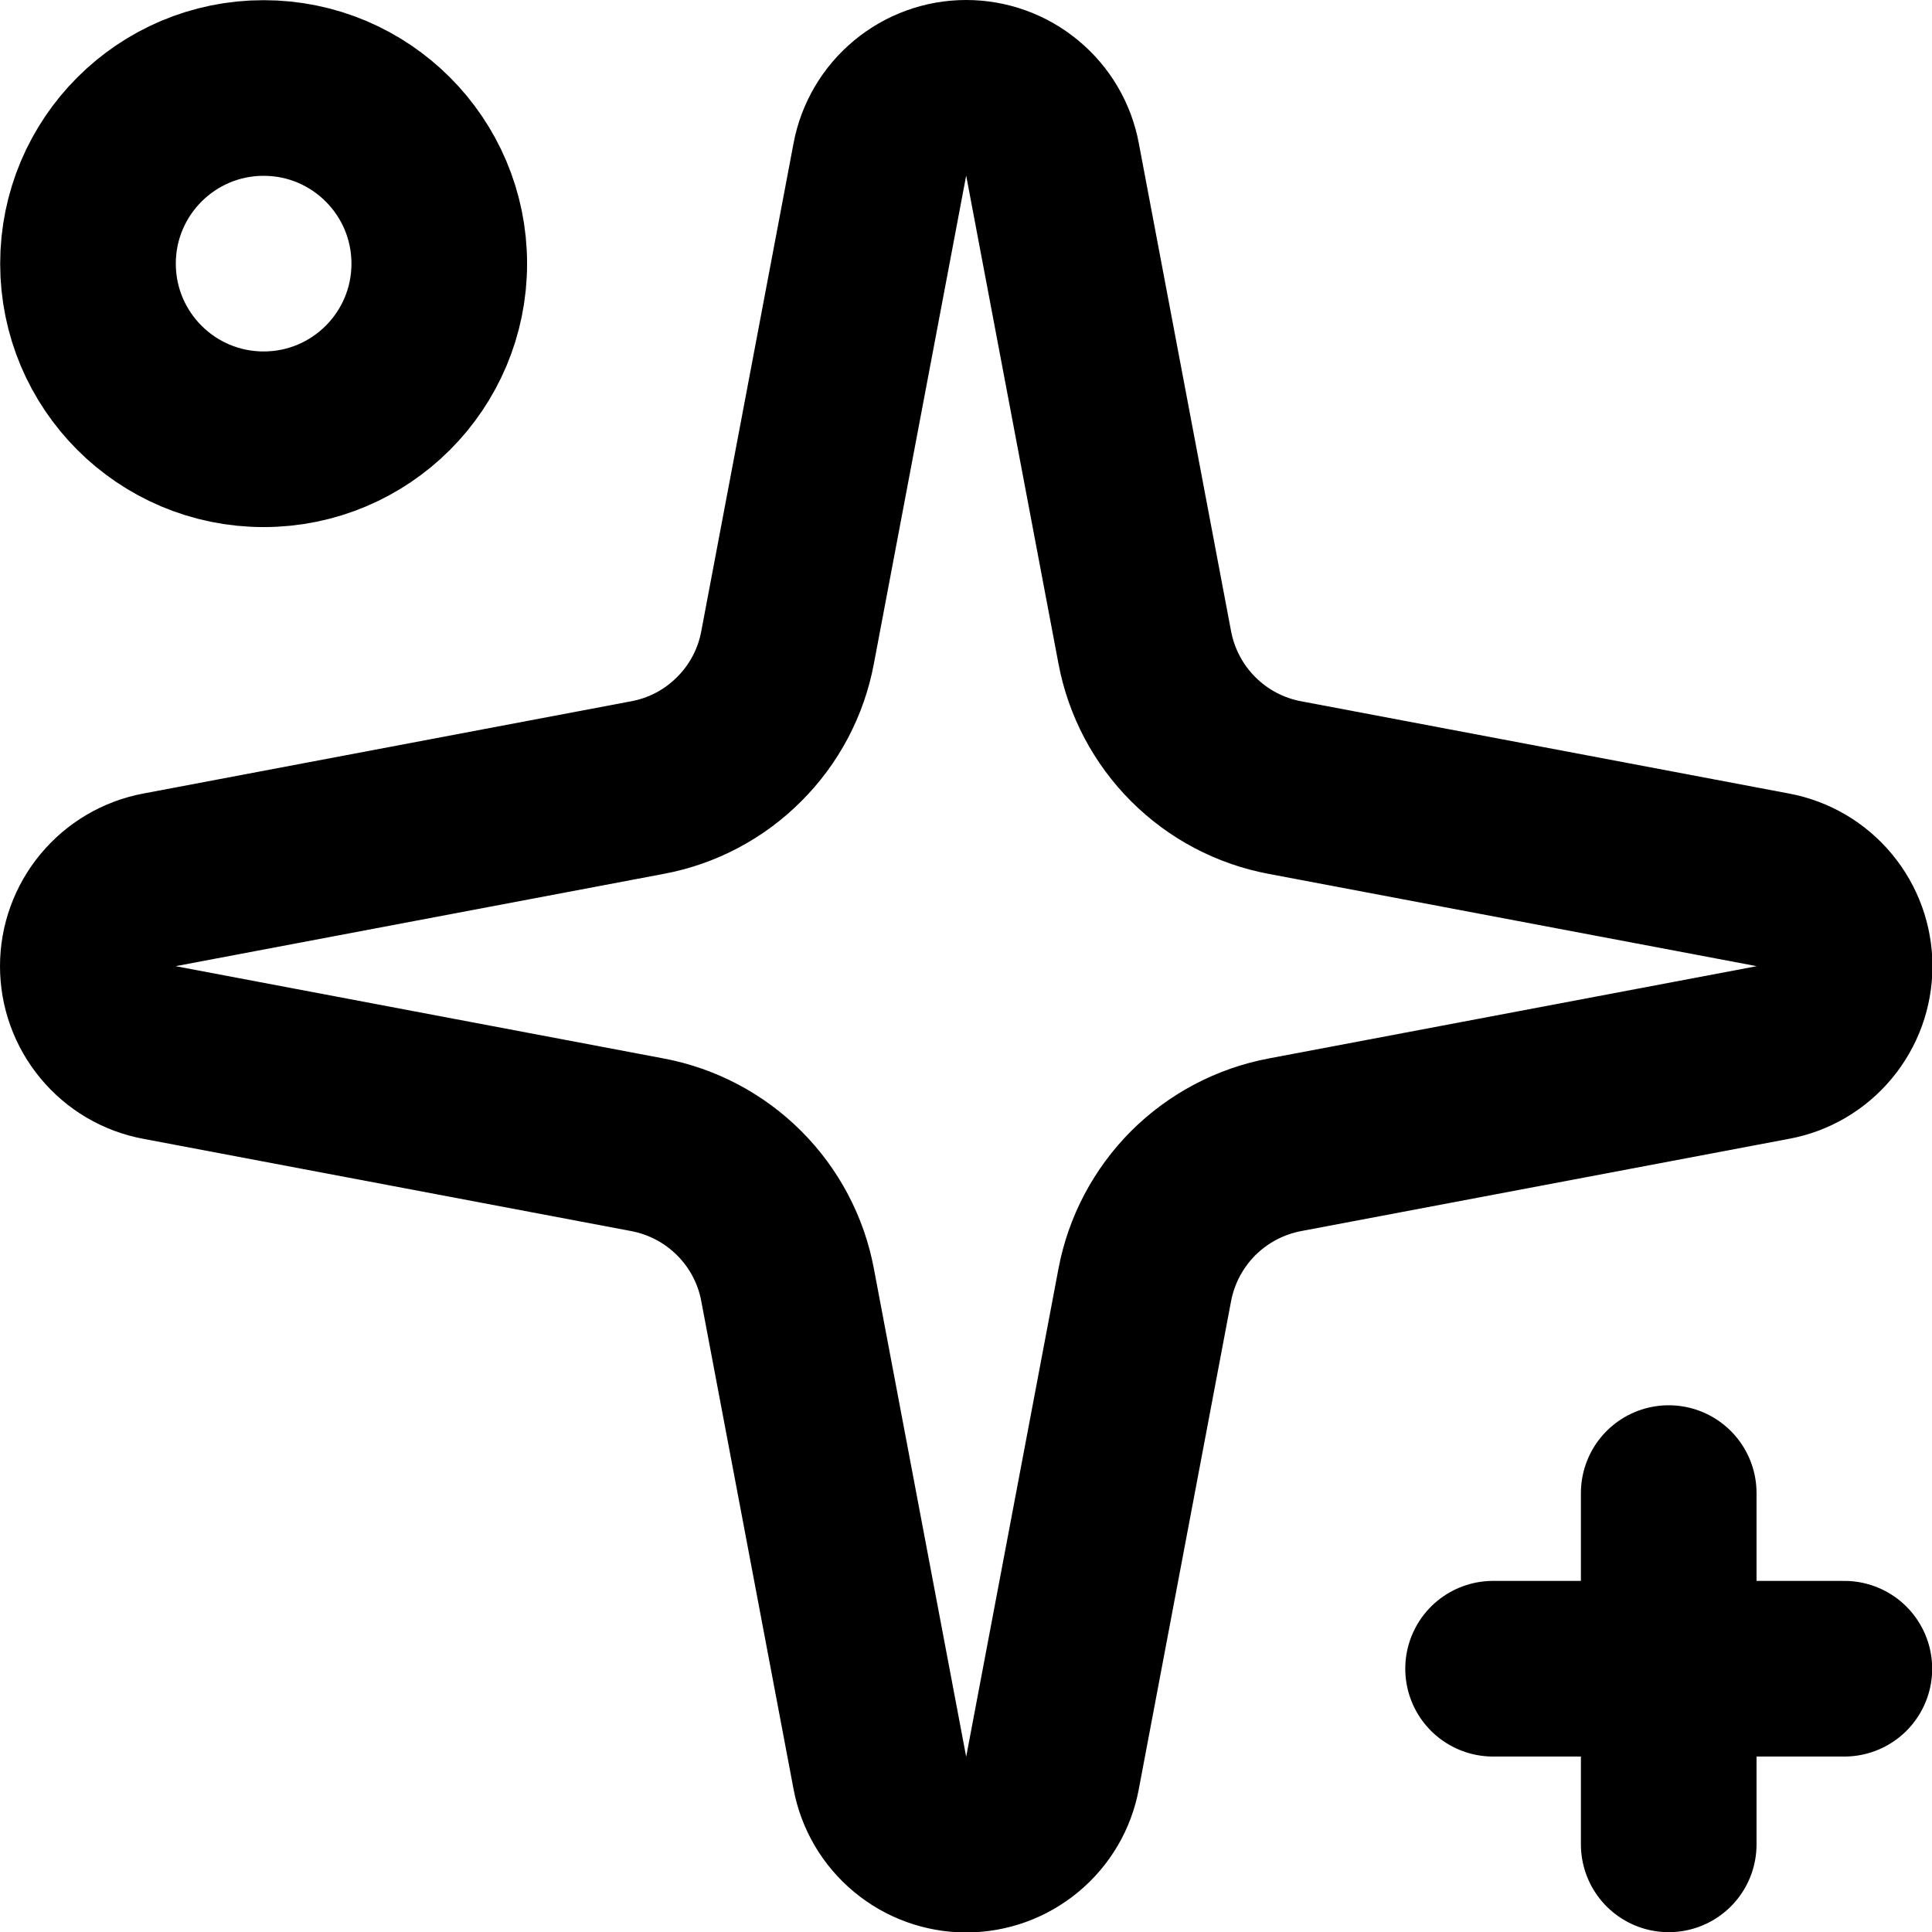
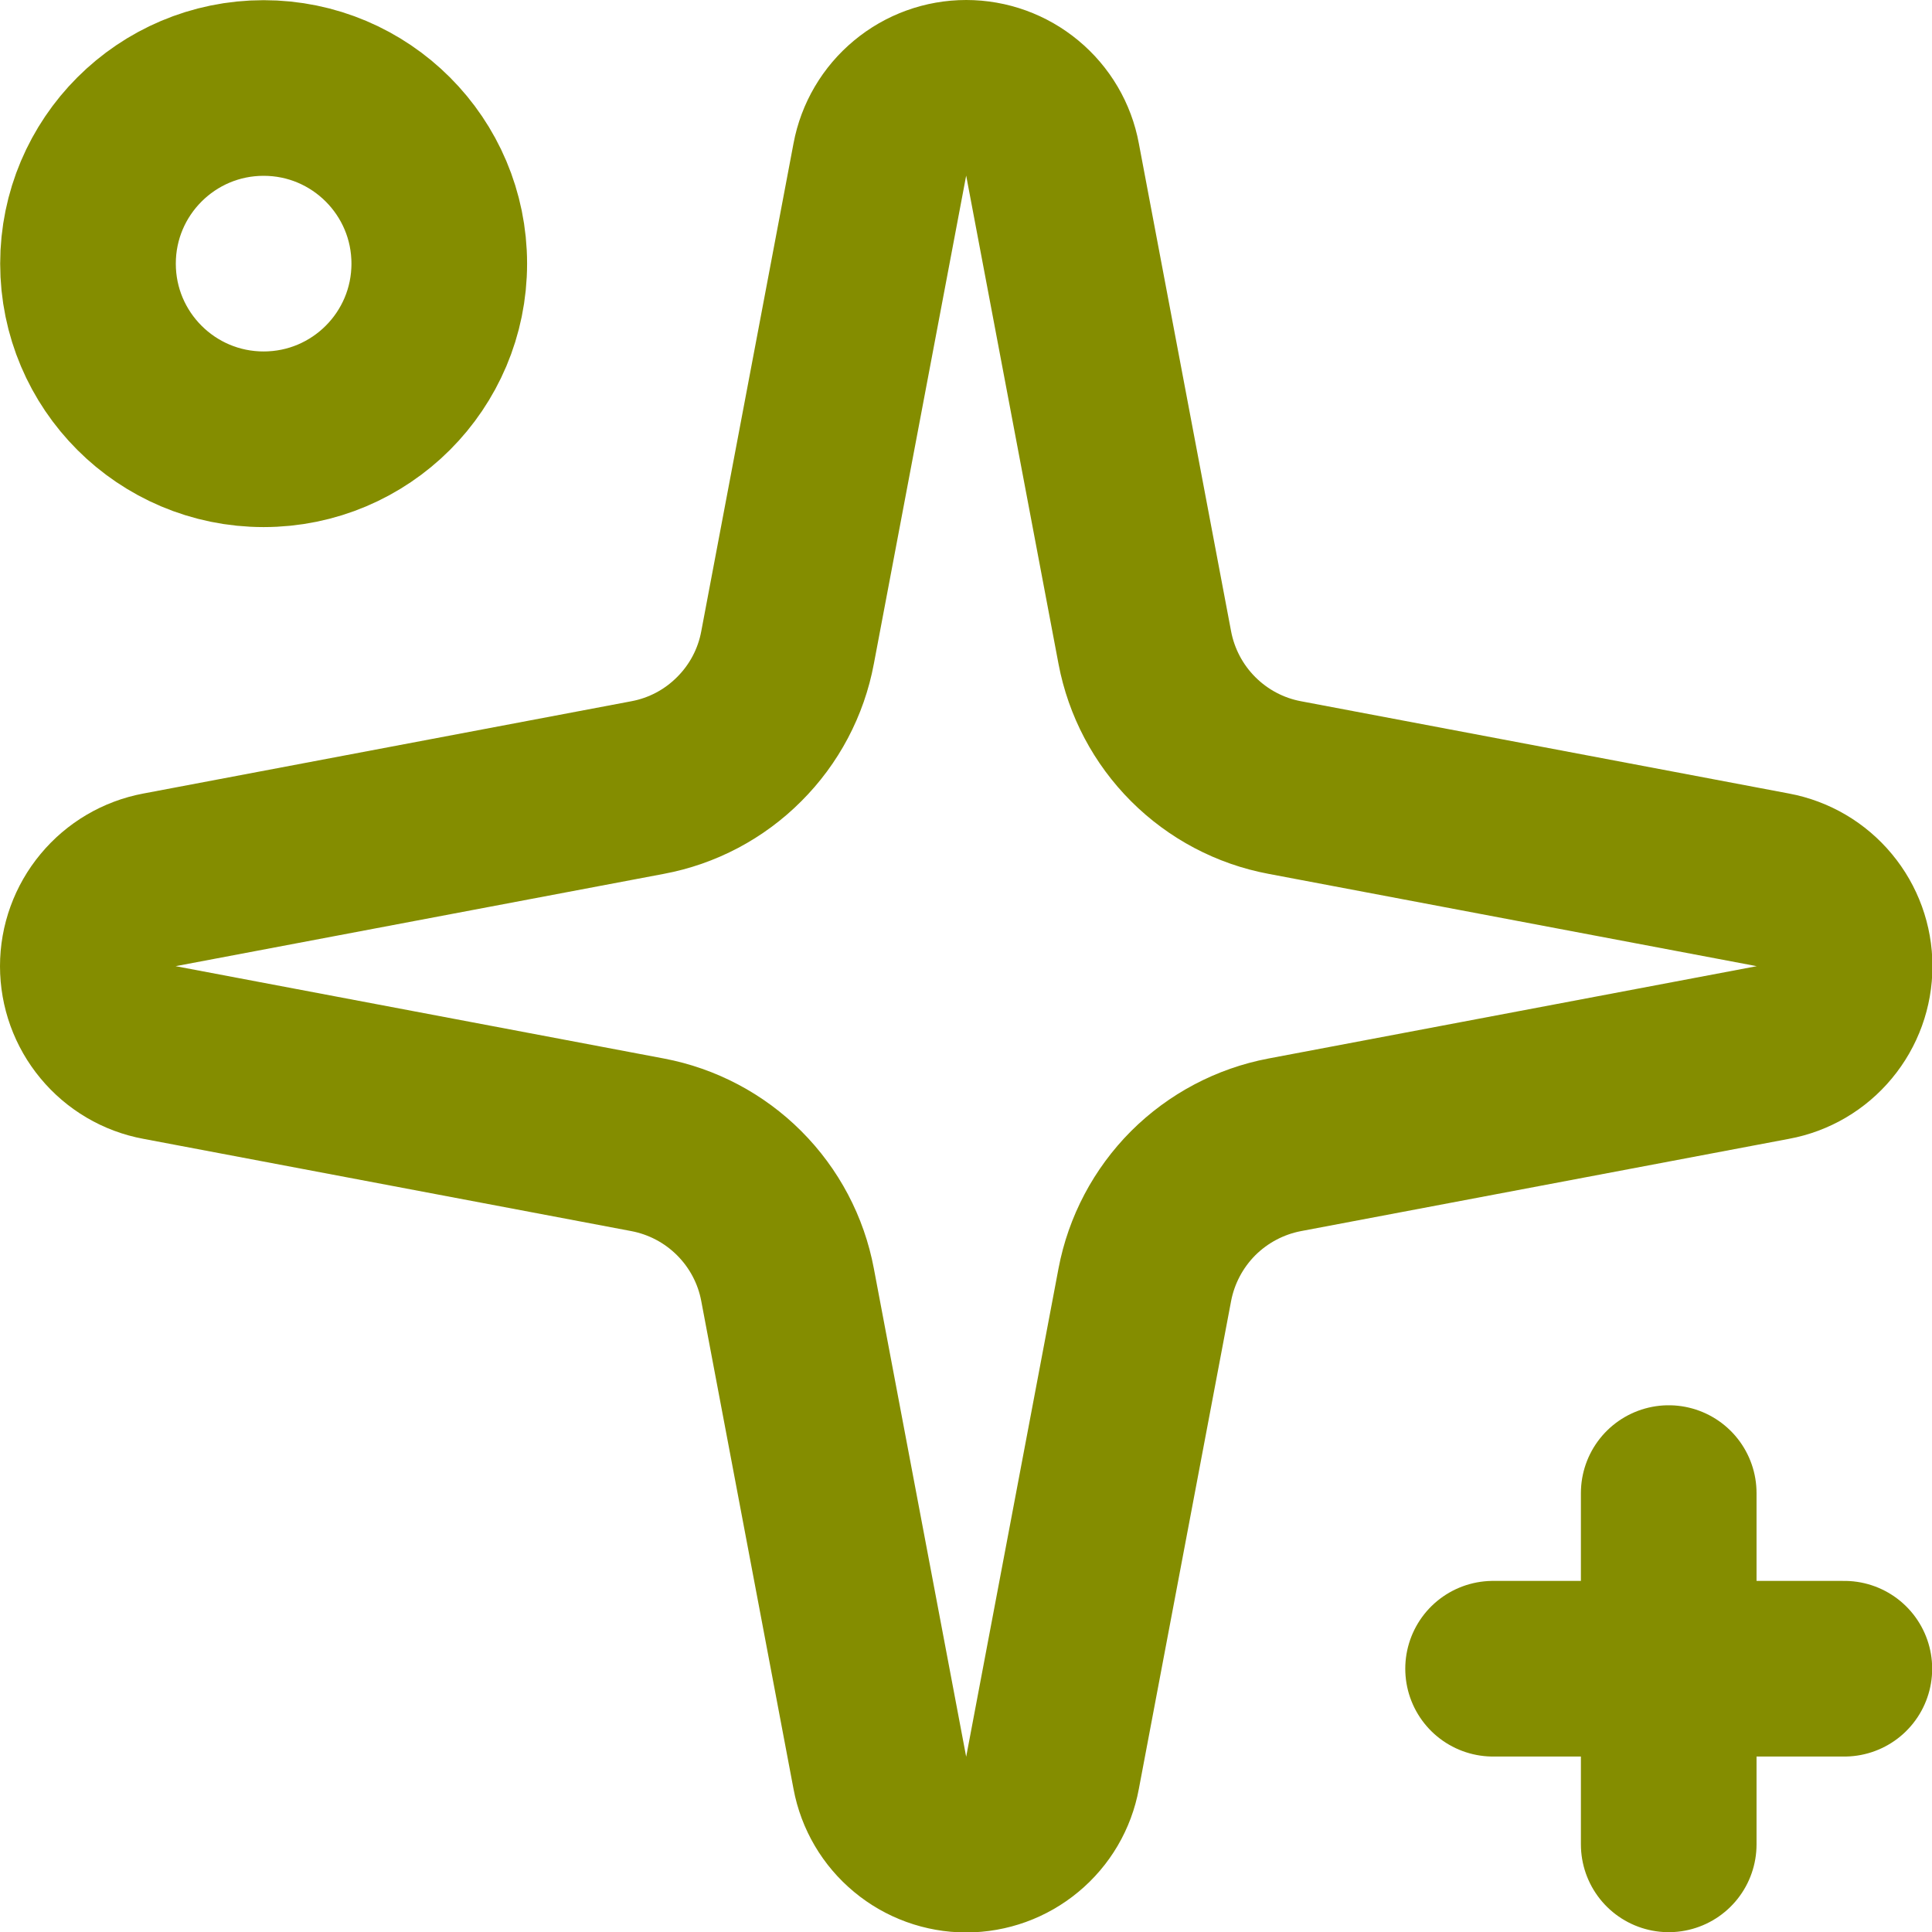
<svg xmlns="http://www.w3.org/2000/svg" width="22" height="22" viewBox="0 0 22 22" fill="none">
-   <path d="M21.002 19.002H17.002M19.002 21.002V17.002M20.188 10.019C20.418 10.062 20.625 10.184 20.774 10.364C20.923 10.543 21.005 10.769 21.005 11.002C21.005 11.236 20.923 11.462 20.774 11.641C20.625 11.821 20.418 11.943 20.188 11.985L14.63 13.036C14.235 13.111 13.872 13.303 13.587 13.587C13.303 13.872 13.111 14.235 13.036 14.63L11.985 20.188C11.943 20.418 11.821 20.625 11.641 20.774C11.462 20.923 11.236 21.005 11.002 21.005C10.769 21.005 10.543 20.923 10.364 20.774C10.184 20.625 10.062 20.418 10.019 20.188L8.968 14.63C8.894 14.235 8.702 13.872 8.417 13.587C8.133 13.303 7.77 13.111 7.374 13.036L1.816 11.985C1.587 11.943 1.38 11.821 1.231 11.641C1.082 11.462 1 11.236 1 11.002C1 10.769 1.082 10.543 1.231 10.364C1.38 10.184 1.587 10.062 1.816 10.019L7.374 8.968C7.77 8.894 8.133 8.702 8.417 8.417C8.702 8.133 8.894 7.77 8.968 7.374L10.019 1.816C10.062 1.587 10.184 1.38 10.364 1.231C10.543 1.082 10.769 1 11.002 1C11.236 1 11.462 1.082 11.641 1.231C11.821 1.38 11.943 1.587 11.985 1.816L13.036 7.374C13.111 7.77 13.303 8.133 13.587 8.417C13.872 8.702 14.235 8.894 14.63 8.968L20.188 10.019ZM3.002 5.002C1.898 5.002 1.002 4.107 1.002 3.002C1.002 1.898 1.898 1.002 3.002 1.002C4.107 1.002 5.002 1.898 5.002 3.002C5.002 4.107 4.107 5.002 3.002 5.002Z" stroke="black" stroke-width="2" stroke-linecap="round" stroke-linejoin="round" />
+   <path d="M21.002 19.002H17.002M19.002 21.002V17.002M20.188 10.019C20.418 10.062 20.625 10.184 20.774 10.364C20.923 10.543 21.005 10.769 21.005 11.002C21.005 11.236 20.923 11.462 20.774 11.641C20.625 11.821 20.418 11.943 20.188 11.985L14.63 13.036C14.235 13.111 13.872 13.303 13.587 13.587C13.303 13.872 13.111 14.235 13.036 14.63L11.985 20.188C11.943 20.418 11.821 20.625 11.641 20.774C11.462 20.923 11.236 21.005 11.002 21.005C10.769 21.005 10.543 20.923 10.364 20.774C10.184 20.625 10.062 20.418 10.019 20.188L8.968 14.63C8.894 14.235 8.702 13.872 8.417 13.587C8.133 13.303 7.77 13.111 7.374 13.036L1.816 11.985C1.587 11.943 1.38 11.821 1.231 11.641C1.082 11.462 1 11.236 1 11.002C1 10.769 1.082 10.543 1.231 10.364C1.38 10.184 1.587 10.062 1.816 10.019L7.374 8.968C7.77 8.894 8.133 8.702 8.417 8.417C8.702 8.133 8.894 7.77 8.968 7.374L10.019 1.816C10.062 1.587 10.184 1.38 10.364 1.231C10.543 1.082 10.769 1 11.002 1C11.236 1 11.462 1.082 11.641 1.231C11.821 1.38 11.943 1.587 11.985 1.816L13.036 7.374C13.111 7.77 13.303 8.133 13.587 8.417C13.872 8.702 14.235 8.894 14.63 8.968L20.188 10.019ZM3.002 5.002C1.898 5.002 1.002 4.107 1.002 3.002C1.002 1.898 1.898 1.002 3.002 1.002C4.107 1.002 5.002 1.898 5.002 3.002C5.002 4.107 4.107 5.002 3.002 5.002Z" stroke="#848D00" stroke-width="2" stroke-linecap="round" stroke-linejoin="round" />
</svg>
